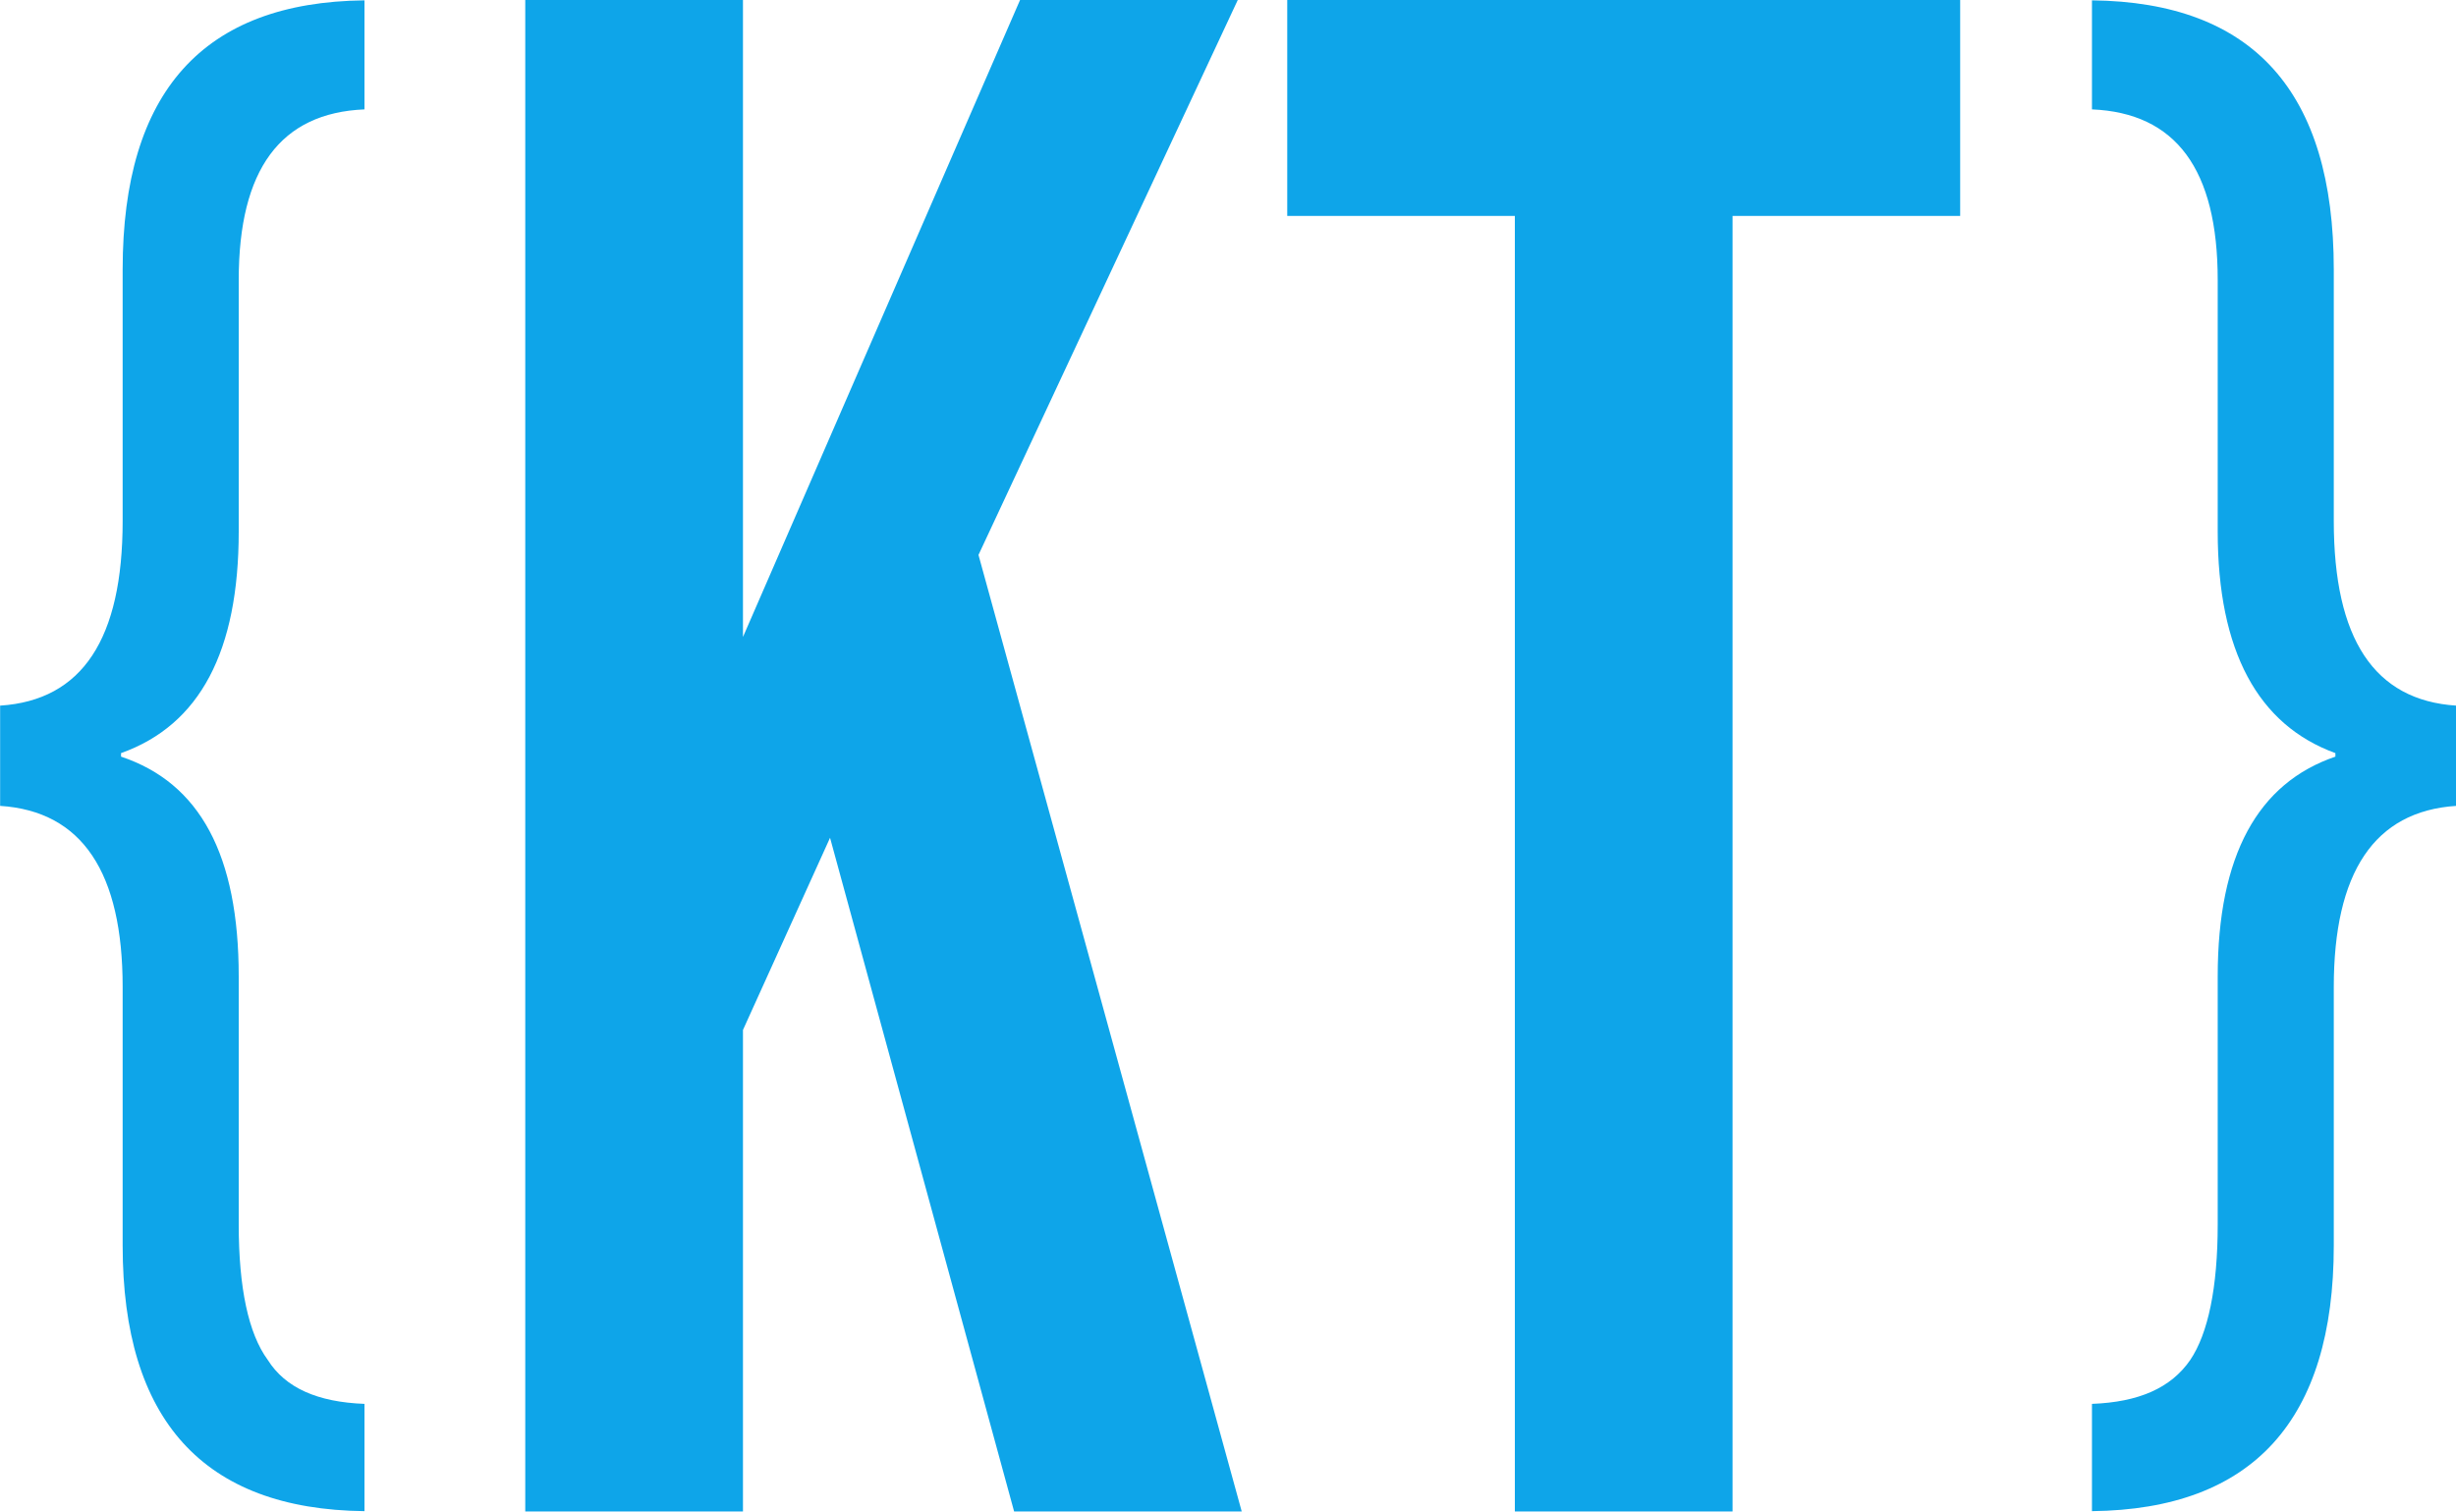
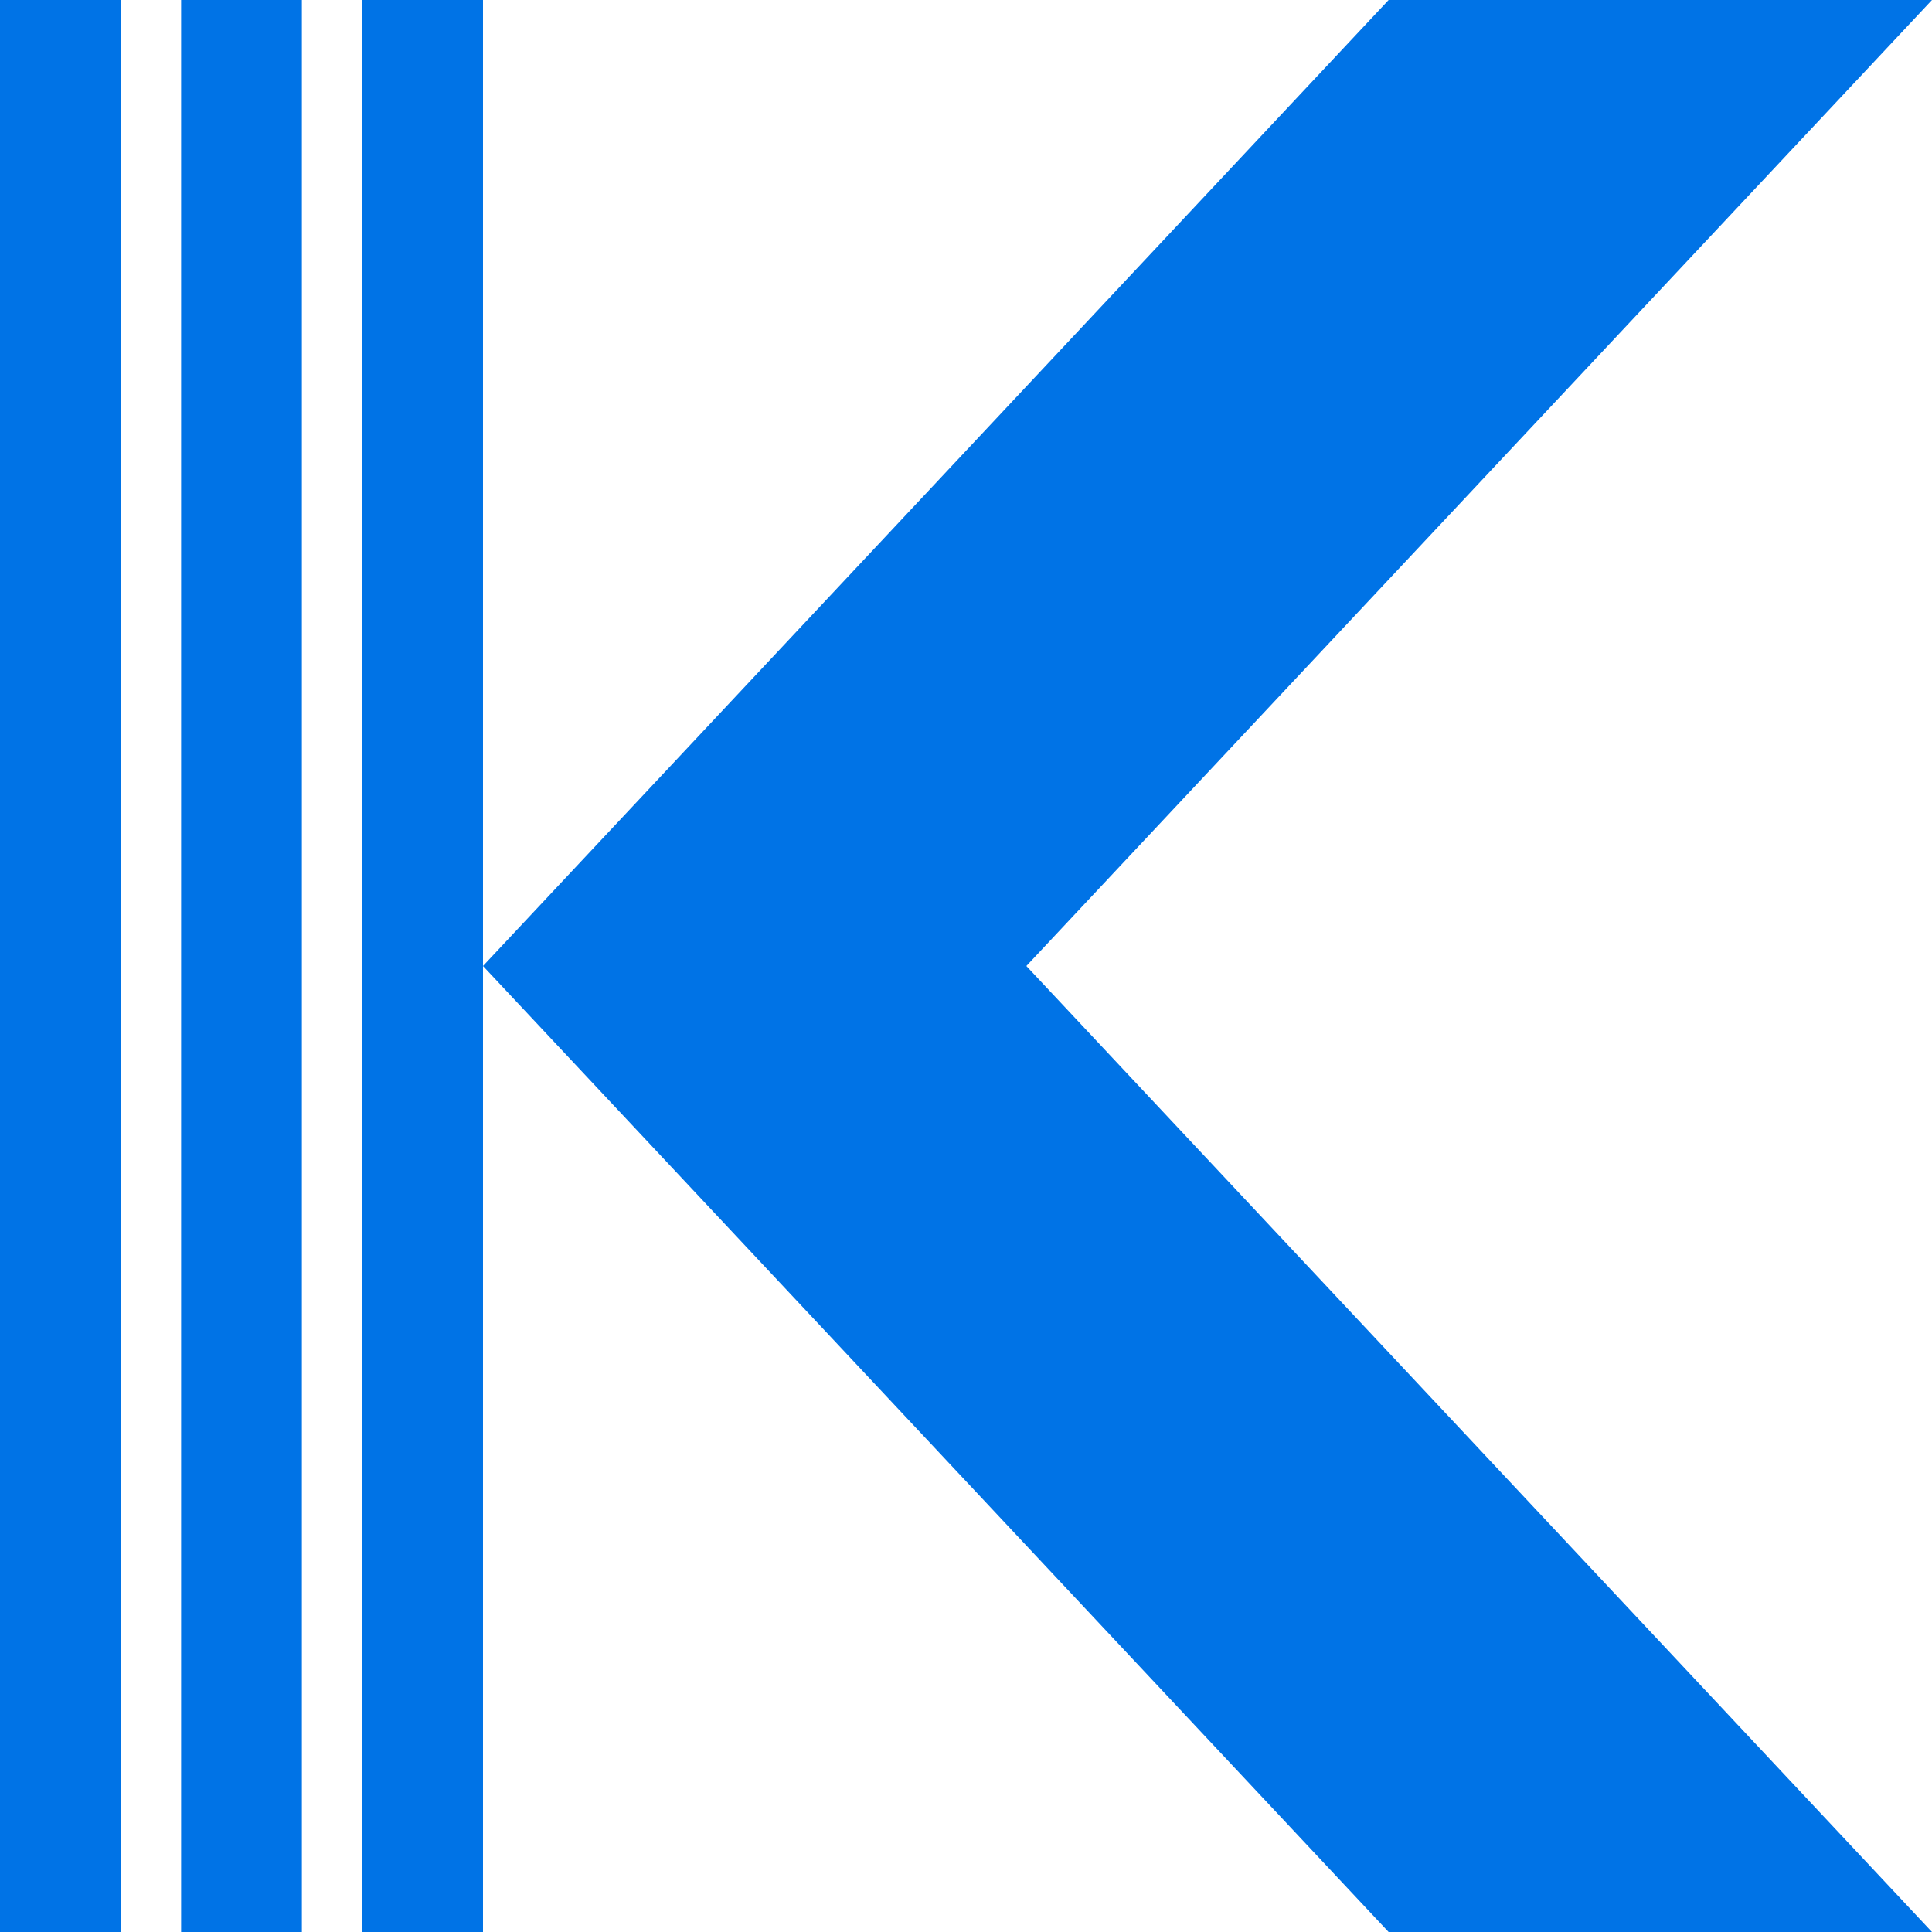
- <svg xmlns="http://www.w3.org/2000/svg" width="100%" height="100%" viewBox="0 0 650 400" version="1.1" xml:space="preserve" style="fill-rule:evenodd;clip-rule:evenodd;stroke-linejoin:round;stroke-miterlimit:2;">
-   <g transform="matrix(1.35128,0,0,1.47412,142.93,-107.097)">
-     <g transform="matrix(387.64,0,0,387.64,-18.7921,344)">
-       <path d="M0.041,-0.7L0.151,-0.7L0.151,-0.405L0.291,-0.7L0.401,-0.7L0.27,-0.443L0.403,-0L0.288,-0L0.195,-0.312L0.151,-0.223L0.151,-0L0.041,-0L0.041,-0.7Z" style="fill:rgb(14,165,233);fill-rule:nonzero;" />
-     </g>
-     <g transform="matrix(387.64,0,0,387.64,141.691,344)">
-       <path d="M0.127,-0.6L0.012,-0.6L0.012,-0.7L0.352,-0.7L0.352,-0.6L0.237,-0.6L0.237,-0L0.127,-0L0.127,-0.6Z" style="fill:rgb(14,165,233);fill-rule:nonzero;" />
-     </g>
-   </g>
-   <g transform="matrix(1.10068,0,0,1.20074,-100.081,-87.1447)">
-     <g transform="matrix(387.64,0,0,387.64,73.5132,344)">
-       <path d="M0.271,0.159C0.171,0.158 0.121,0.107 0.121,0.008L0.121,-0.139C0.121,-0.204 0.096,-0.239 0.045,-0.242L0.045,-0.299C0.096,-0.302 0.121,-0.337 0.121,-0.404L0.121,-0.547C0.121,-0.648 0.171,-0.699 0.271,-0.7L0.271,-0.638C0.219,-0.636 0.193,-0.604 0.193,-0.541L0.193,-0.398C0.193,-0.33 0.169,-0.288 0.12,-0.272L0.12,-0.27C0.169,-0.255 0.193,-0.214 0.193,-0.145L0.193,-0.004C0.193,0.032 0.199,0.058 0.211,0.073C0.222,0.089 0.242,0.097 0.271,0.098L0.271,0.159Z" style="fill:rgb(14,165,233);fill-rule:nonzero;" />
-     </g>
-   </g>
-   <g transform="matrix(1.10068,0,0,1.20074,459.086,-87.1447)">
-     <g transform="matrix(387.64,0,0,387.64,73.5132,344)">
-       <path d="M0.258,-0.242C0.207,-0.239 0.182,-0.204 0.182,-0.139L0.182,0.008C0.182,0.107 0.132,0.158 0.032,0.159L0.032,0.098C0.061,0.097 0.081,0.089 0.093,0.073C0.104,0.058 0.11,0.032 0.11,-0.004L0.11,-0.145C0.11,-0.214 0.135,-0.255 0.183,-0.27L0.183,-0.272C0.135,-0.288 0.11,-0.33 0.11,-0.398L0.11,-0.541C0.11,-0.604 0.084,-0.636 0.032,-0.638L0.032,-0.7C0.132,-0.699 0.182,-0.648 0.182,-0.547L0.182,-0.404C0.182,-0.337 0.207,-0.302 0.258,-0.299L0.258,-0.242Z" style="fill:rgb(14,165,233);fill-rule:nonzero;" />
+ <svg xmlns="http://www.w3.org/2000/svg" width="100%" height="100%" viewBox="0 0 1000 1000" version="1.1" xml:space="preserve" style="fill-rule:evenodd;clip-rule:evenodd;stroke-linejoin:round;stroke-miterlimit:2;">
+   <g transform="matrix(1,0,0,1,-2416,-7.95808e-13)">
+     <g transform="matrix(1,0,0,1,-0.333333,7.95808e-13)">
+       <rect id="BlueLogo2" x="2416.33" y="0" width="1000" height="1000" style="fill:none;" />
+       <clipPath id="_clip1">
+         <rect id="BlueLogo21" x="2416.33" y="0" width="1000" height="1000" />
+       </clipPath>
+       <g clip-path="url(#_clip1)">
+         <g id="Blue-Logo-Final-Large" transform="matrix(1.25,0,0,1.25,2291.33,-125)">
+           <g id="BlueBars" transform="matrix(1,0,0,1,-20,2.55795e-13)">
+             <g transform="matrix(0.5,0,0,1.01266,70,-11.3924)">
+               <rect x="100" y="110" width="100" height="790" style="fill:rgb(0,115,230);" />
+             </g>
+             <g transform="matrix(0.5,0,0,1.01266,145,-11.3924)">
+               <rect x="100" y="110" width="100" height="790" style="fill:rgb(0,115,230);" />
+             </g>
+             <g transform="matrix(0.5,0,0,1.01266,220,-11.3924)">
+               <rect x="100" y="110" width="100" height="790" style="fill:rgb(0,115,230);" />
+             </g>
+           </g>
+           <g id="BlueArrow" transform="matrix(0.9375,0,0,1,206.25,4.26326e-13)">
+             <path d="M500,900L100,500L500,100L740,100L340,500L740,900L500,900Z" style="fill:rgb(0,115,230);" />
+           </g>
+         </g>
+       </g>
    </g>
  </g>
</svg>
